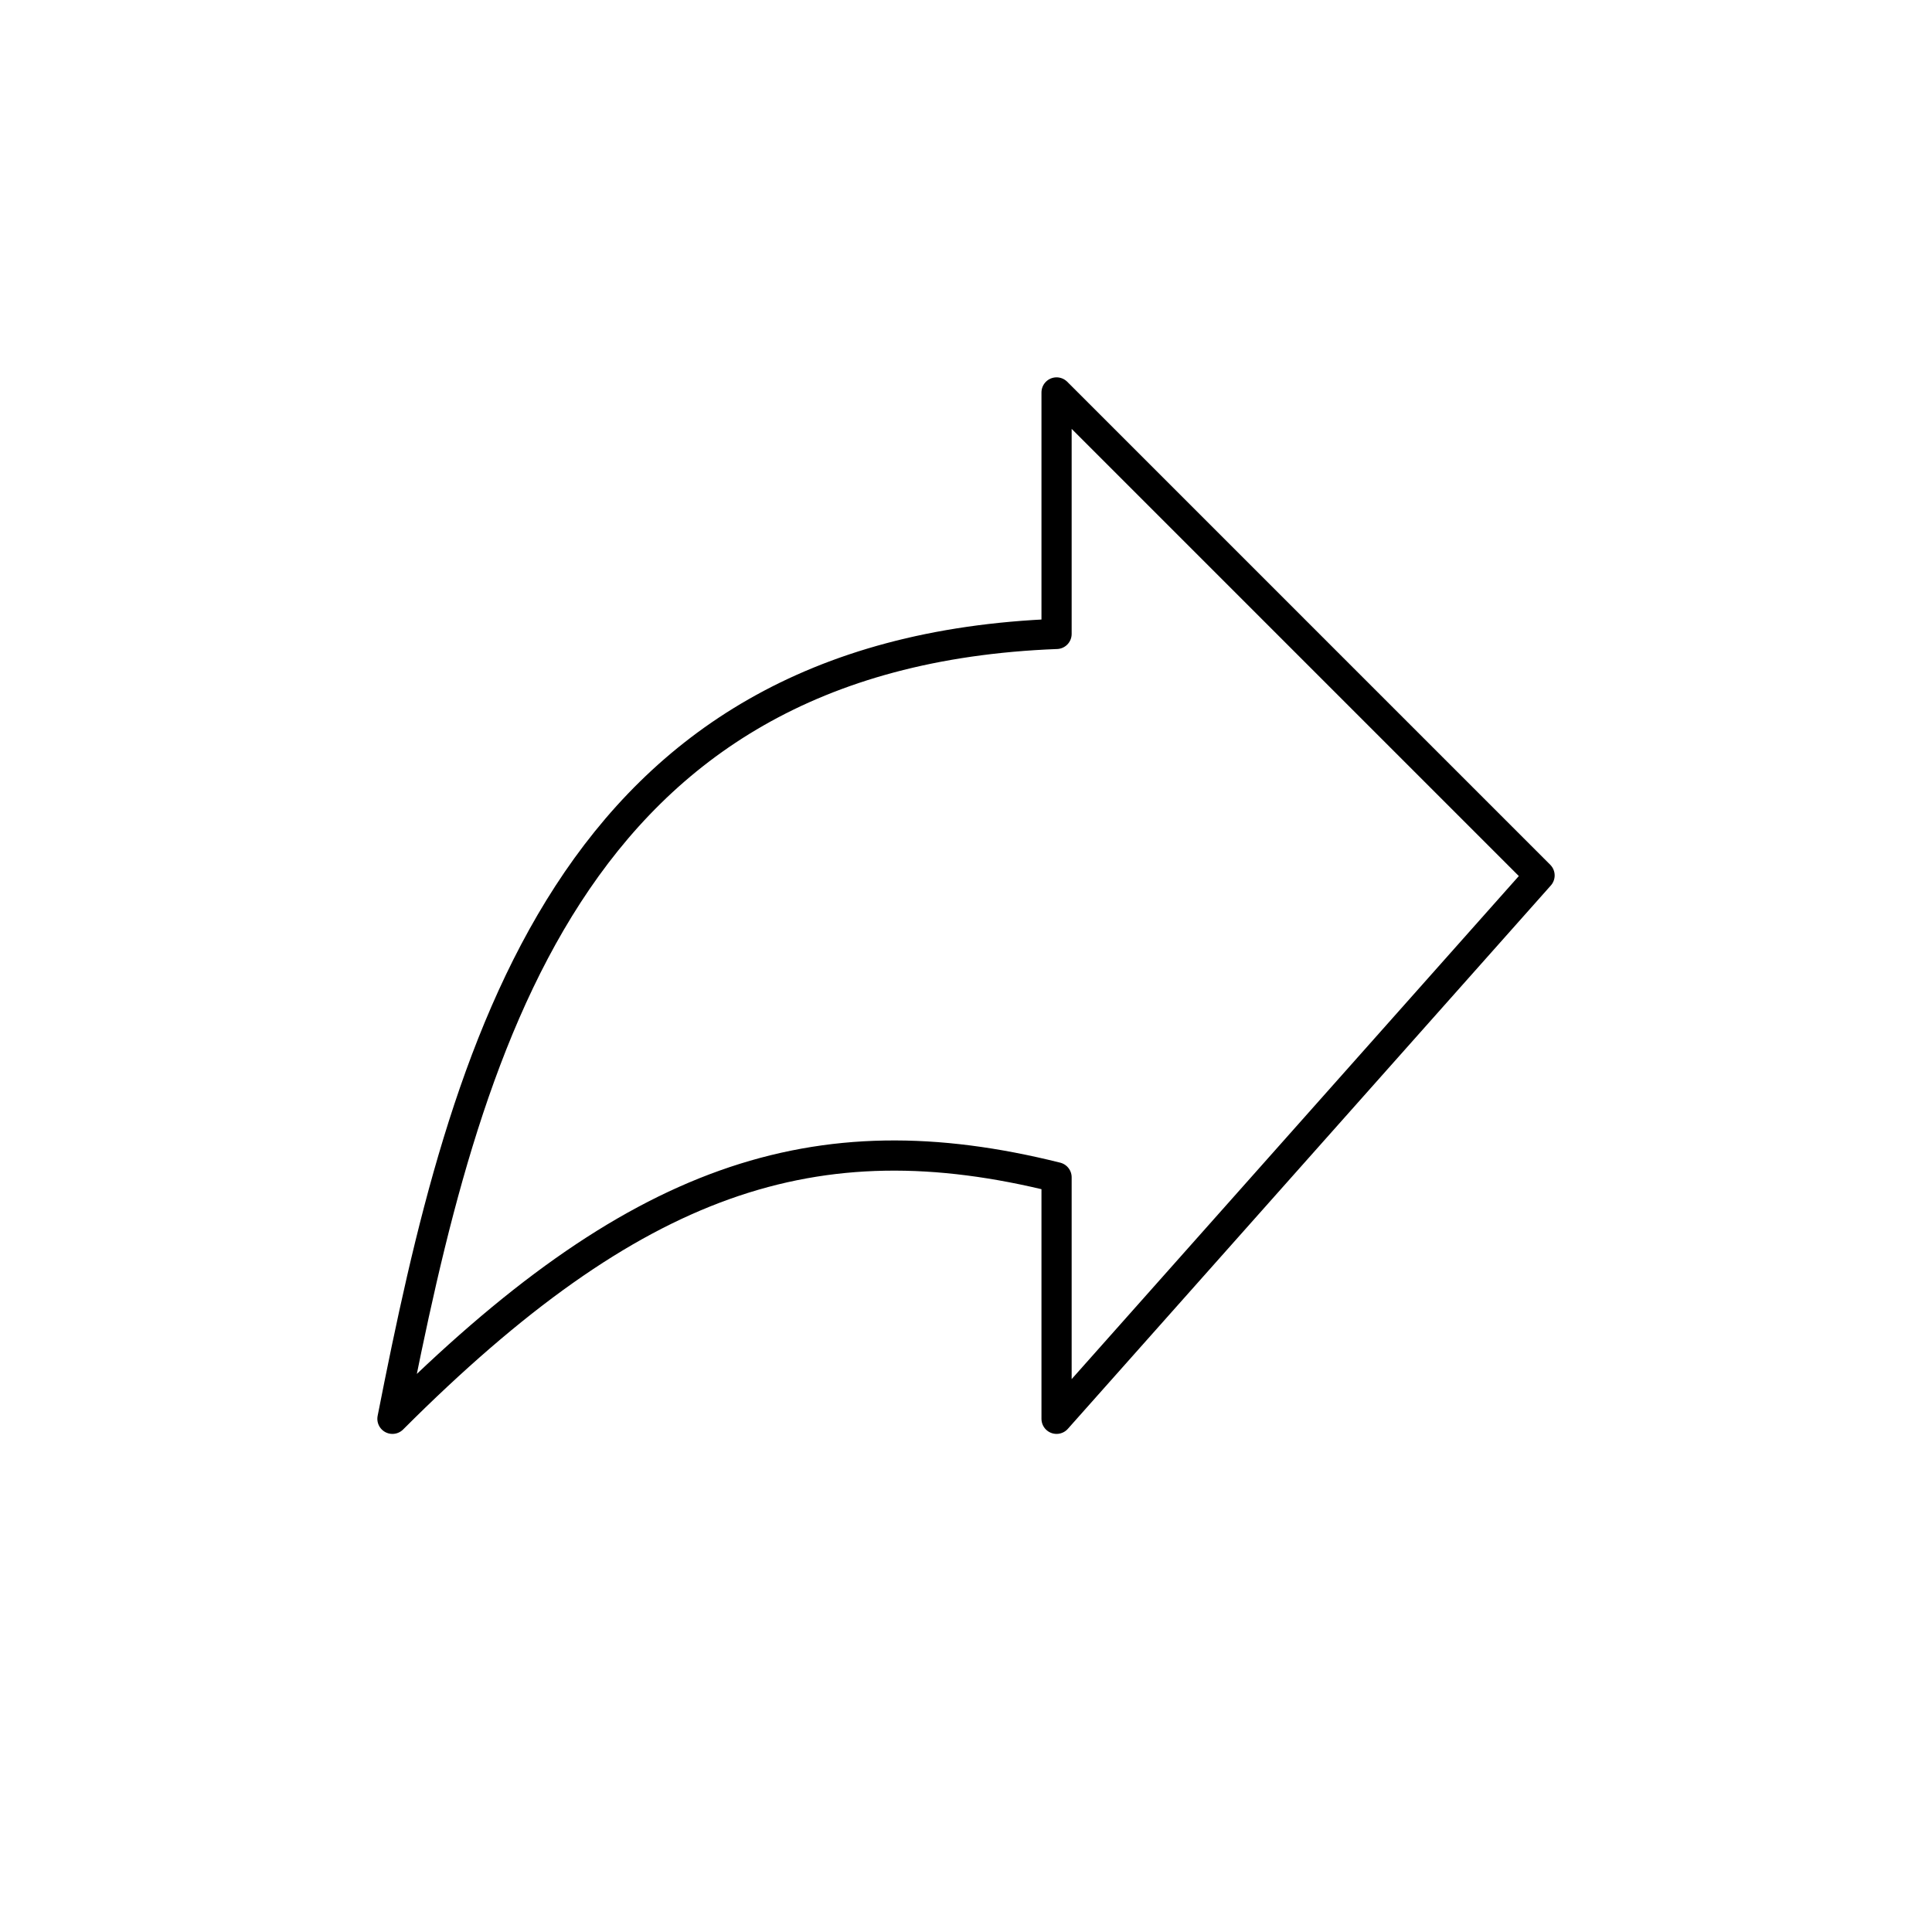
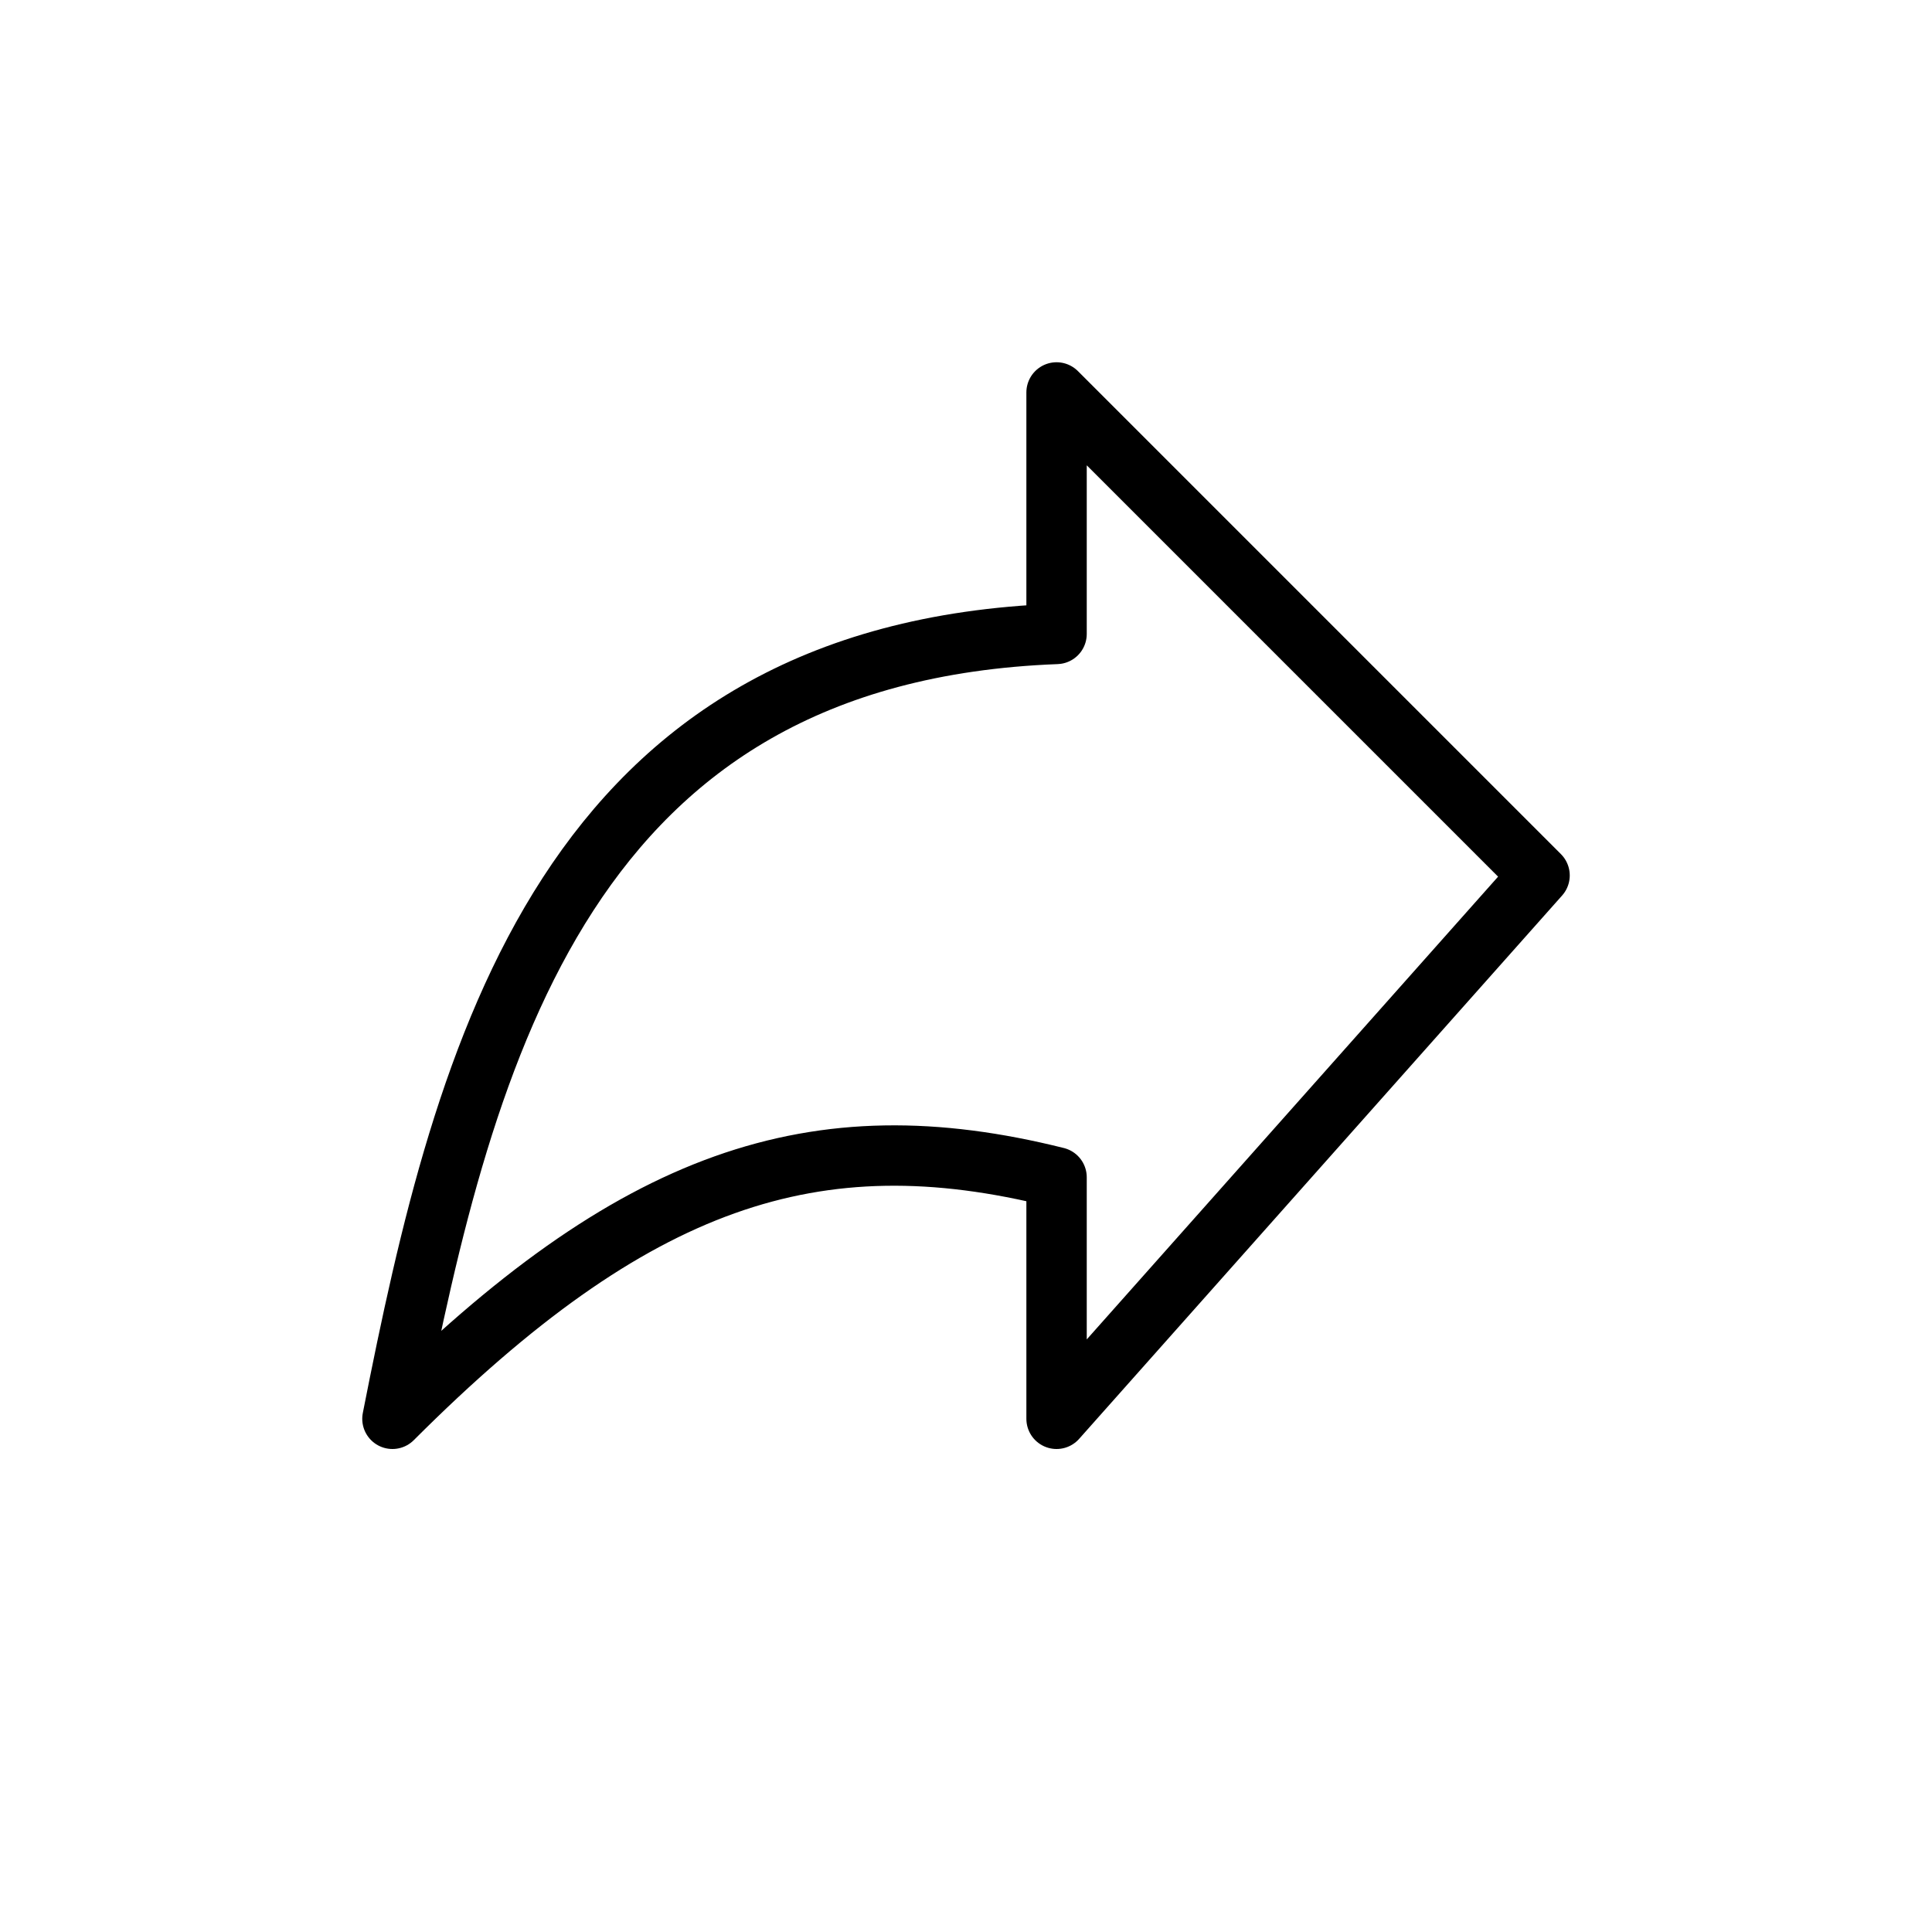
- <svg xmlns="http://www.w3.org/2000/svg" width="32" height="32" viewBox="0 0 32 32" fill="none" stroke="currentColor" stroke-width="0.5" stroke-linecap="round" stroke-linejoin="round">
+ <svg xmlns="http://www.w3.org/2000/svg" width="32" height="32" viewBox="0 0 32 32" fill="none" stroke="currentColor" stroke-width="1" stroke-linecap="round" stroke-linejoin="round">
  <path d="M17.5,10.5c-8.12.31-9.79,6.85-11,13,4-4,7-5,11-4v4l8-9-8-8Z" />
</svg>
